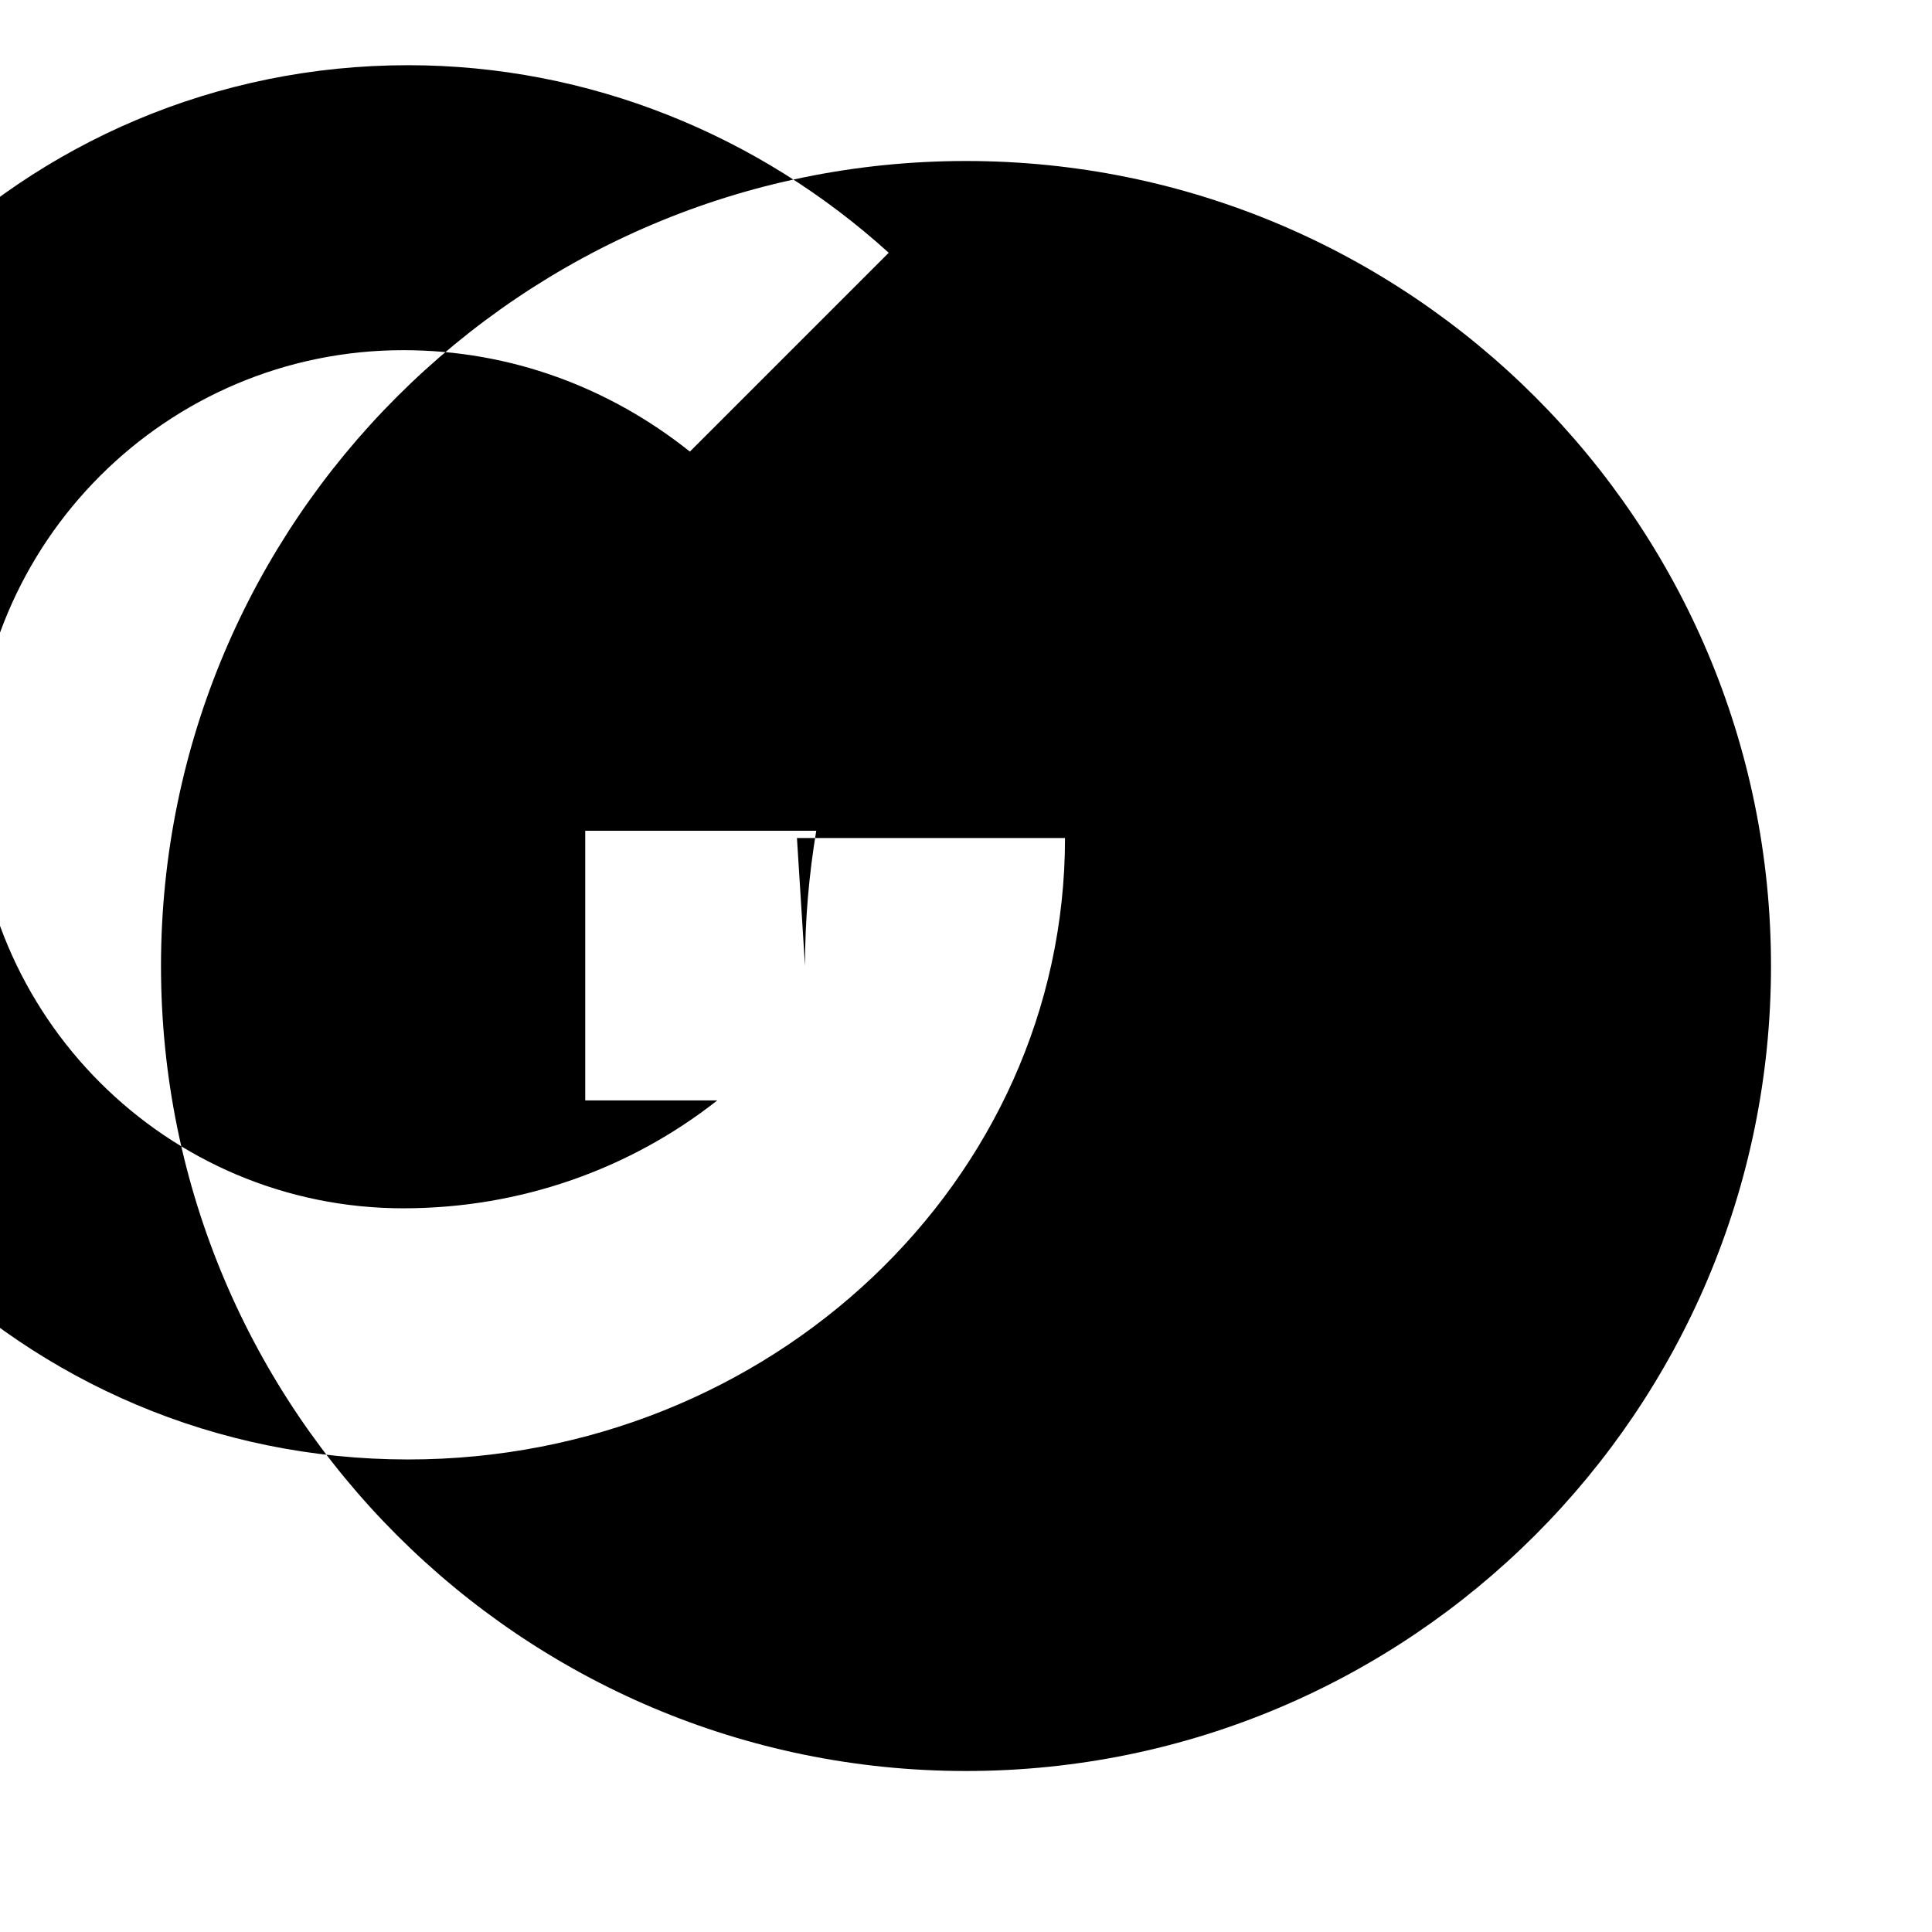
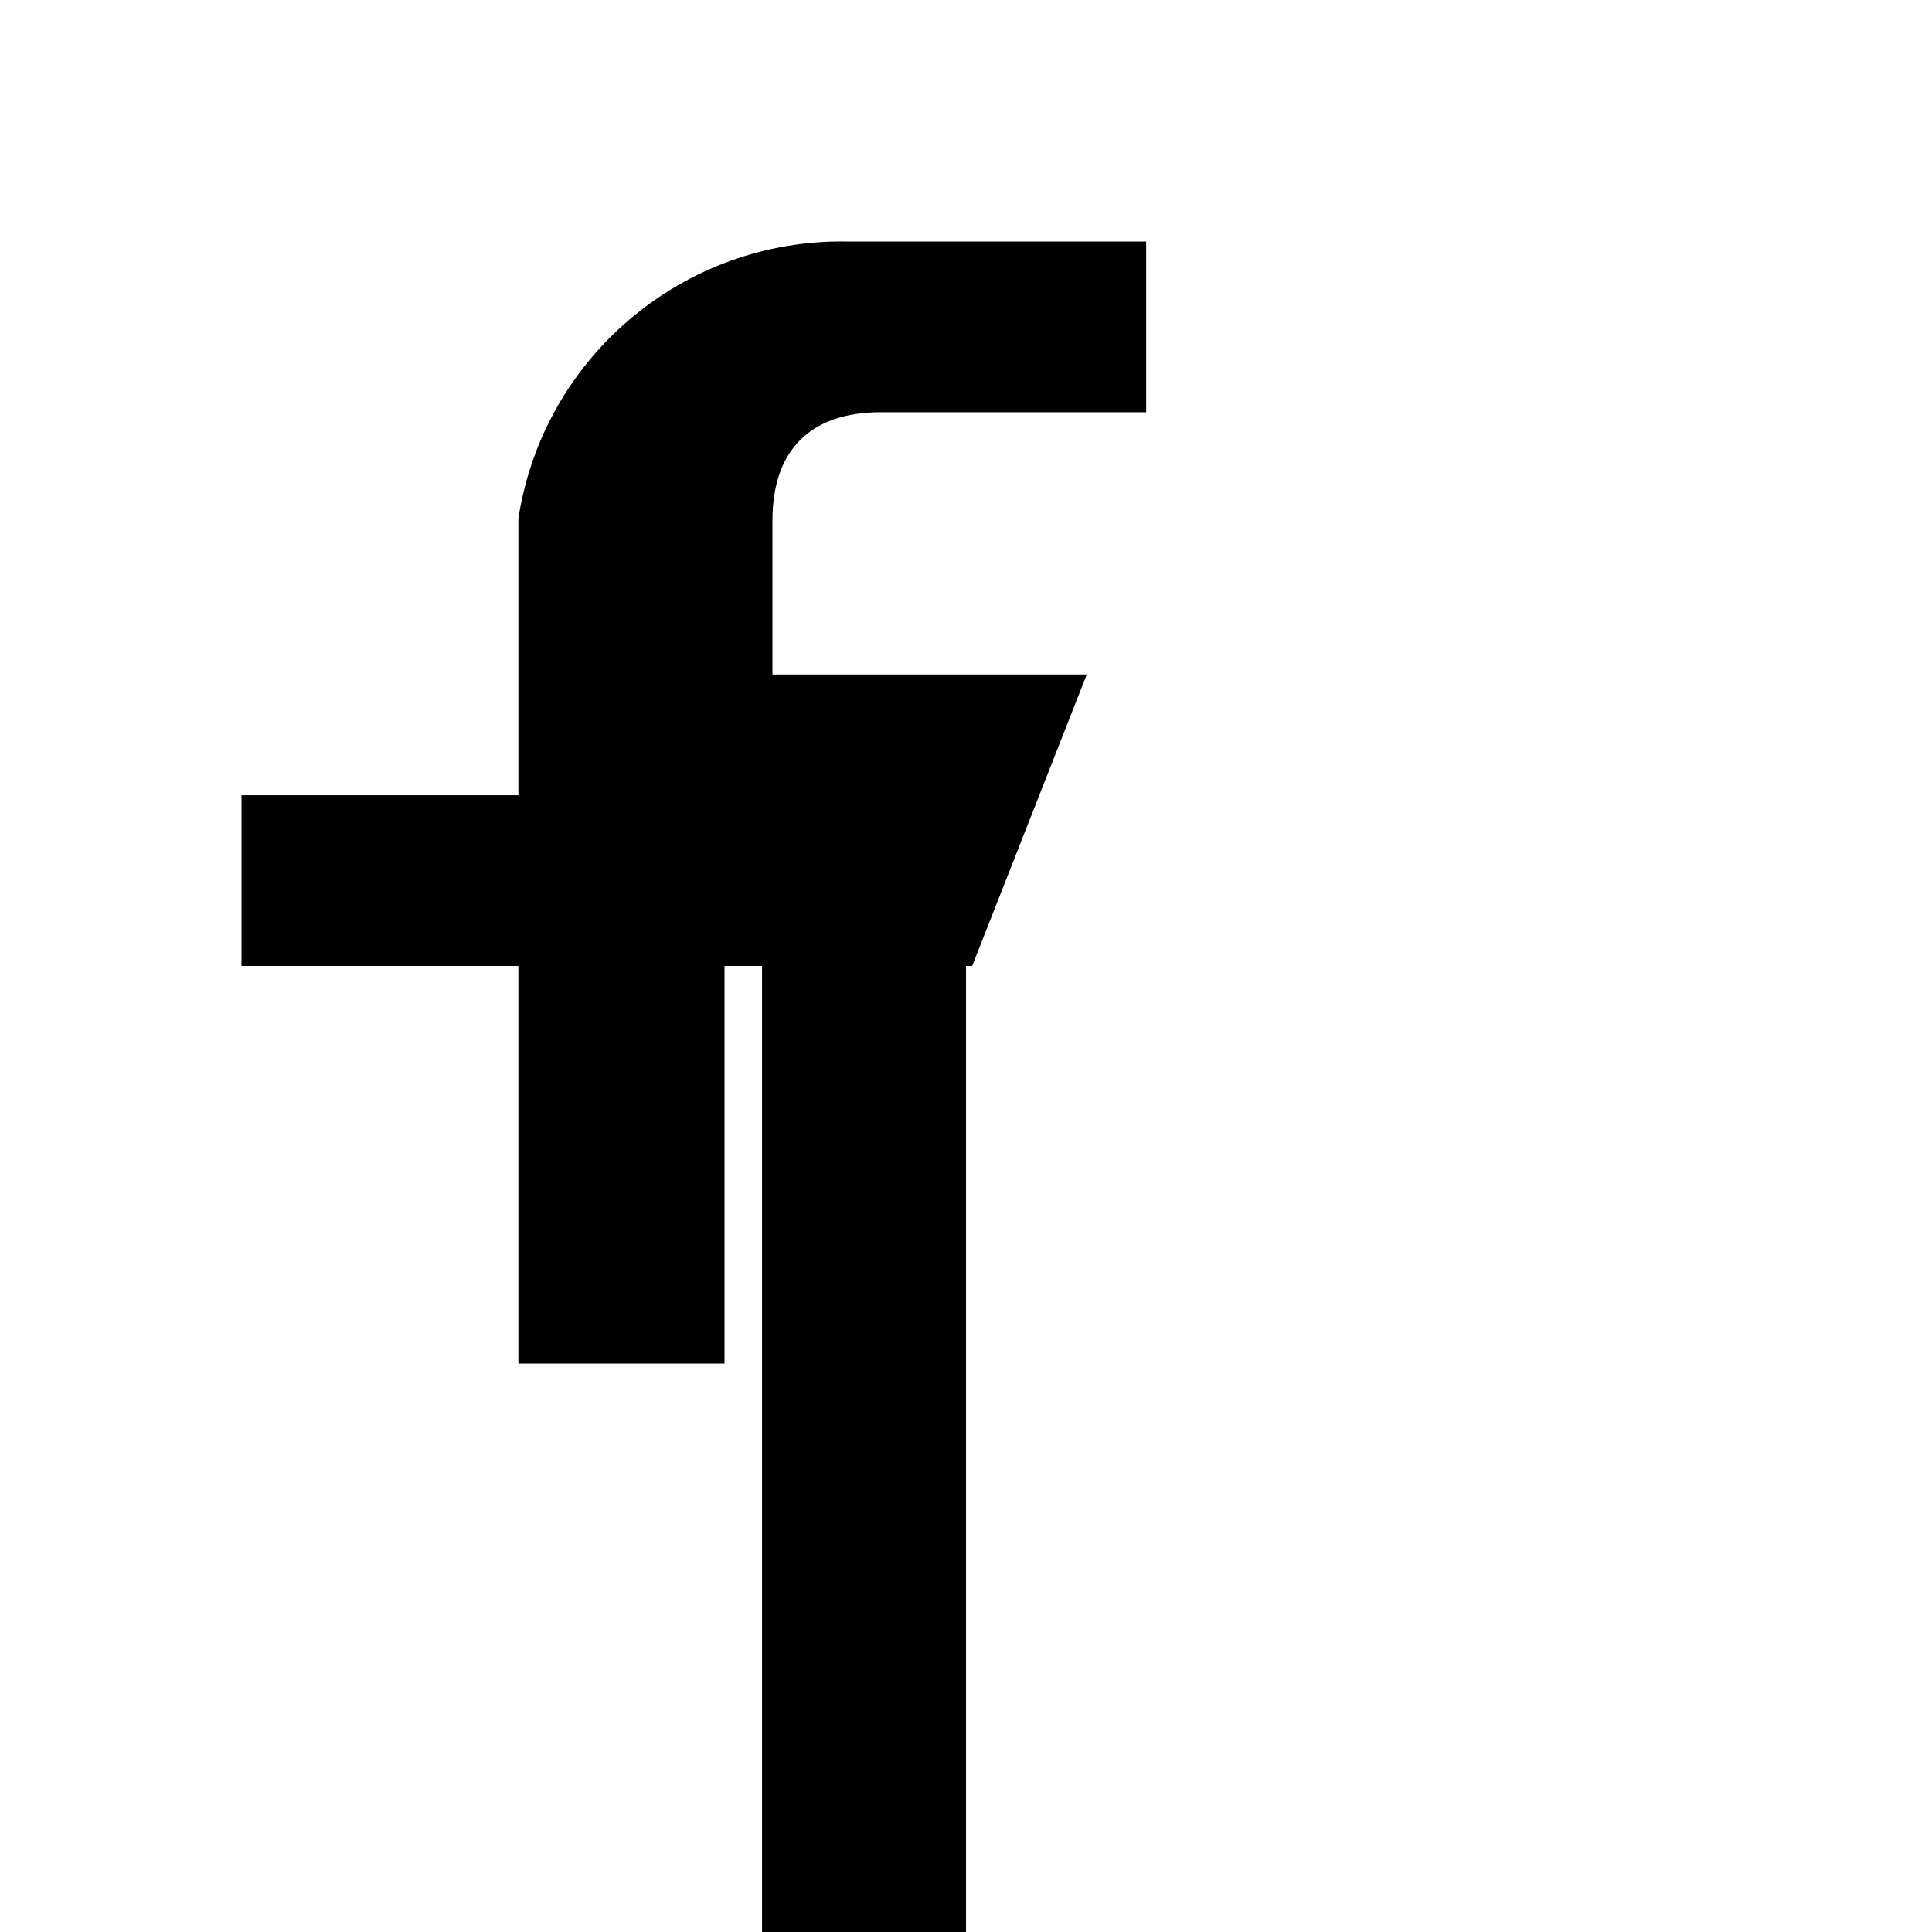
- <svg xmlns="http://www.w3.org/2000/svg" viewBox="0 0 24 24" width="24" height="24">
-   <path d="M22 12c0 5.52-4.48 10-10 10s-10-4.48-10-10 4.48-10 10-10 10 4.48 10 10zm-12 0c0-.58.05-1.14.14-1.68h-2.87v3.35h1.64c-1.08.85-2.44 1.34-3.9 1.34-2.94 0-5.33-2.39-5.33-5.33s2.39-5.33 5.33-5.33c1.34 0 2.57.47 3.56 1.26l2.47-2.47c-1.61-1.46-3.72-2.33-5.97-2.33-4.79 0-8.66 3.87-8.66 8.66s3.87 8.66 8.66 8.66c4.5 0 8.16-3.46 8.16-7.72h-3.33z" />
+ <svg xmlns="http://www.w3.org/2000/svg" width="24" height="24" fill="currentColor" class="bi bi-facebook" viewBox="0 0 16 16">
+   <path d="M8.051 16H8V8H6v3.293H4.293V8H2V6.586h2.293V4.293A2.708 2.708 0 0 1 7.008 2h2.484V3.414H7.293c-.582 0-.896.315-.896.896v1.276h2.603L8.051 8h-1.74v8z" />
</svg>
